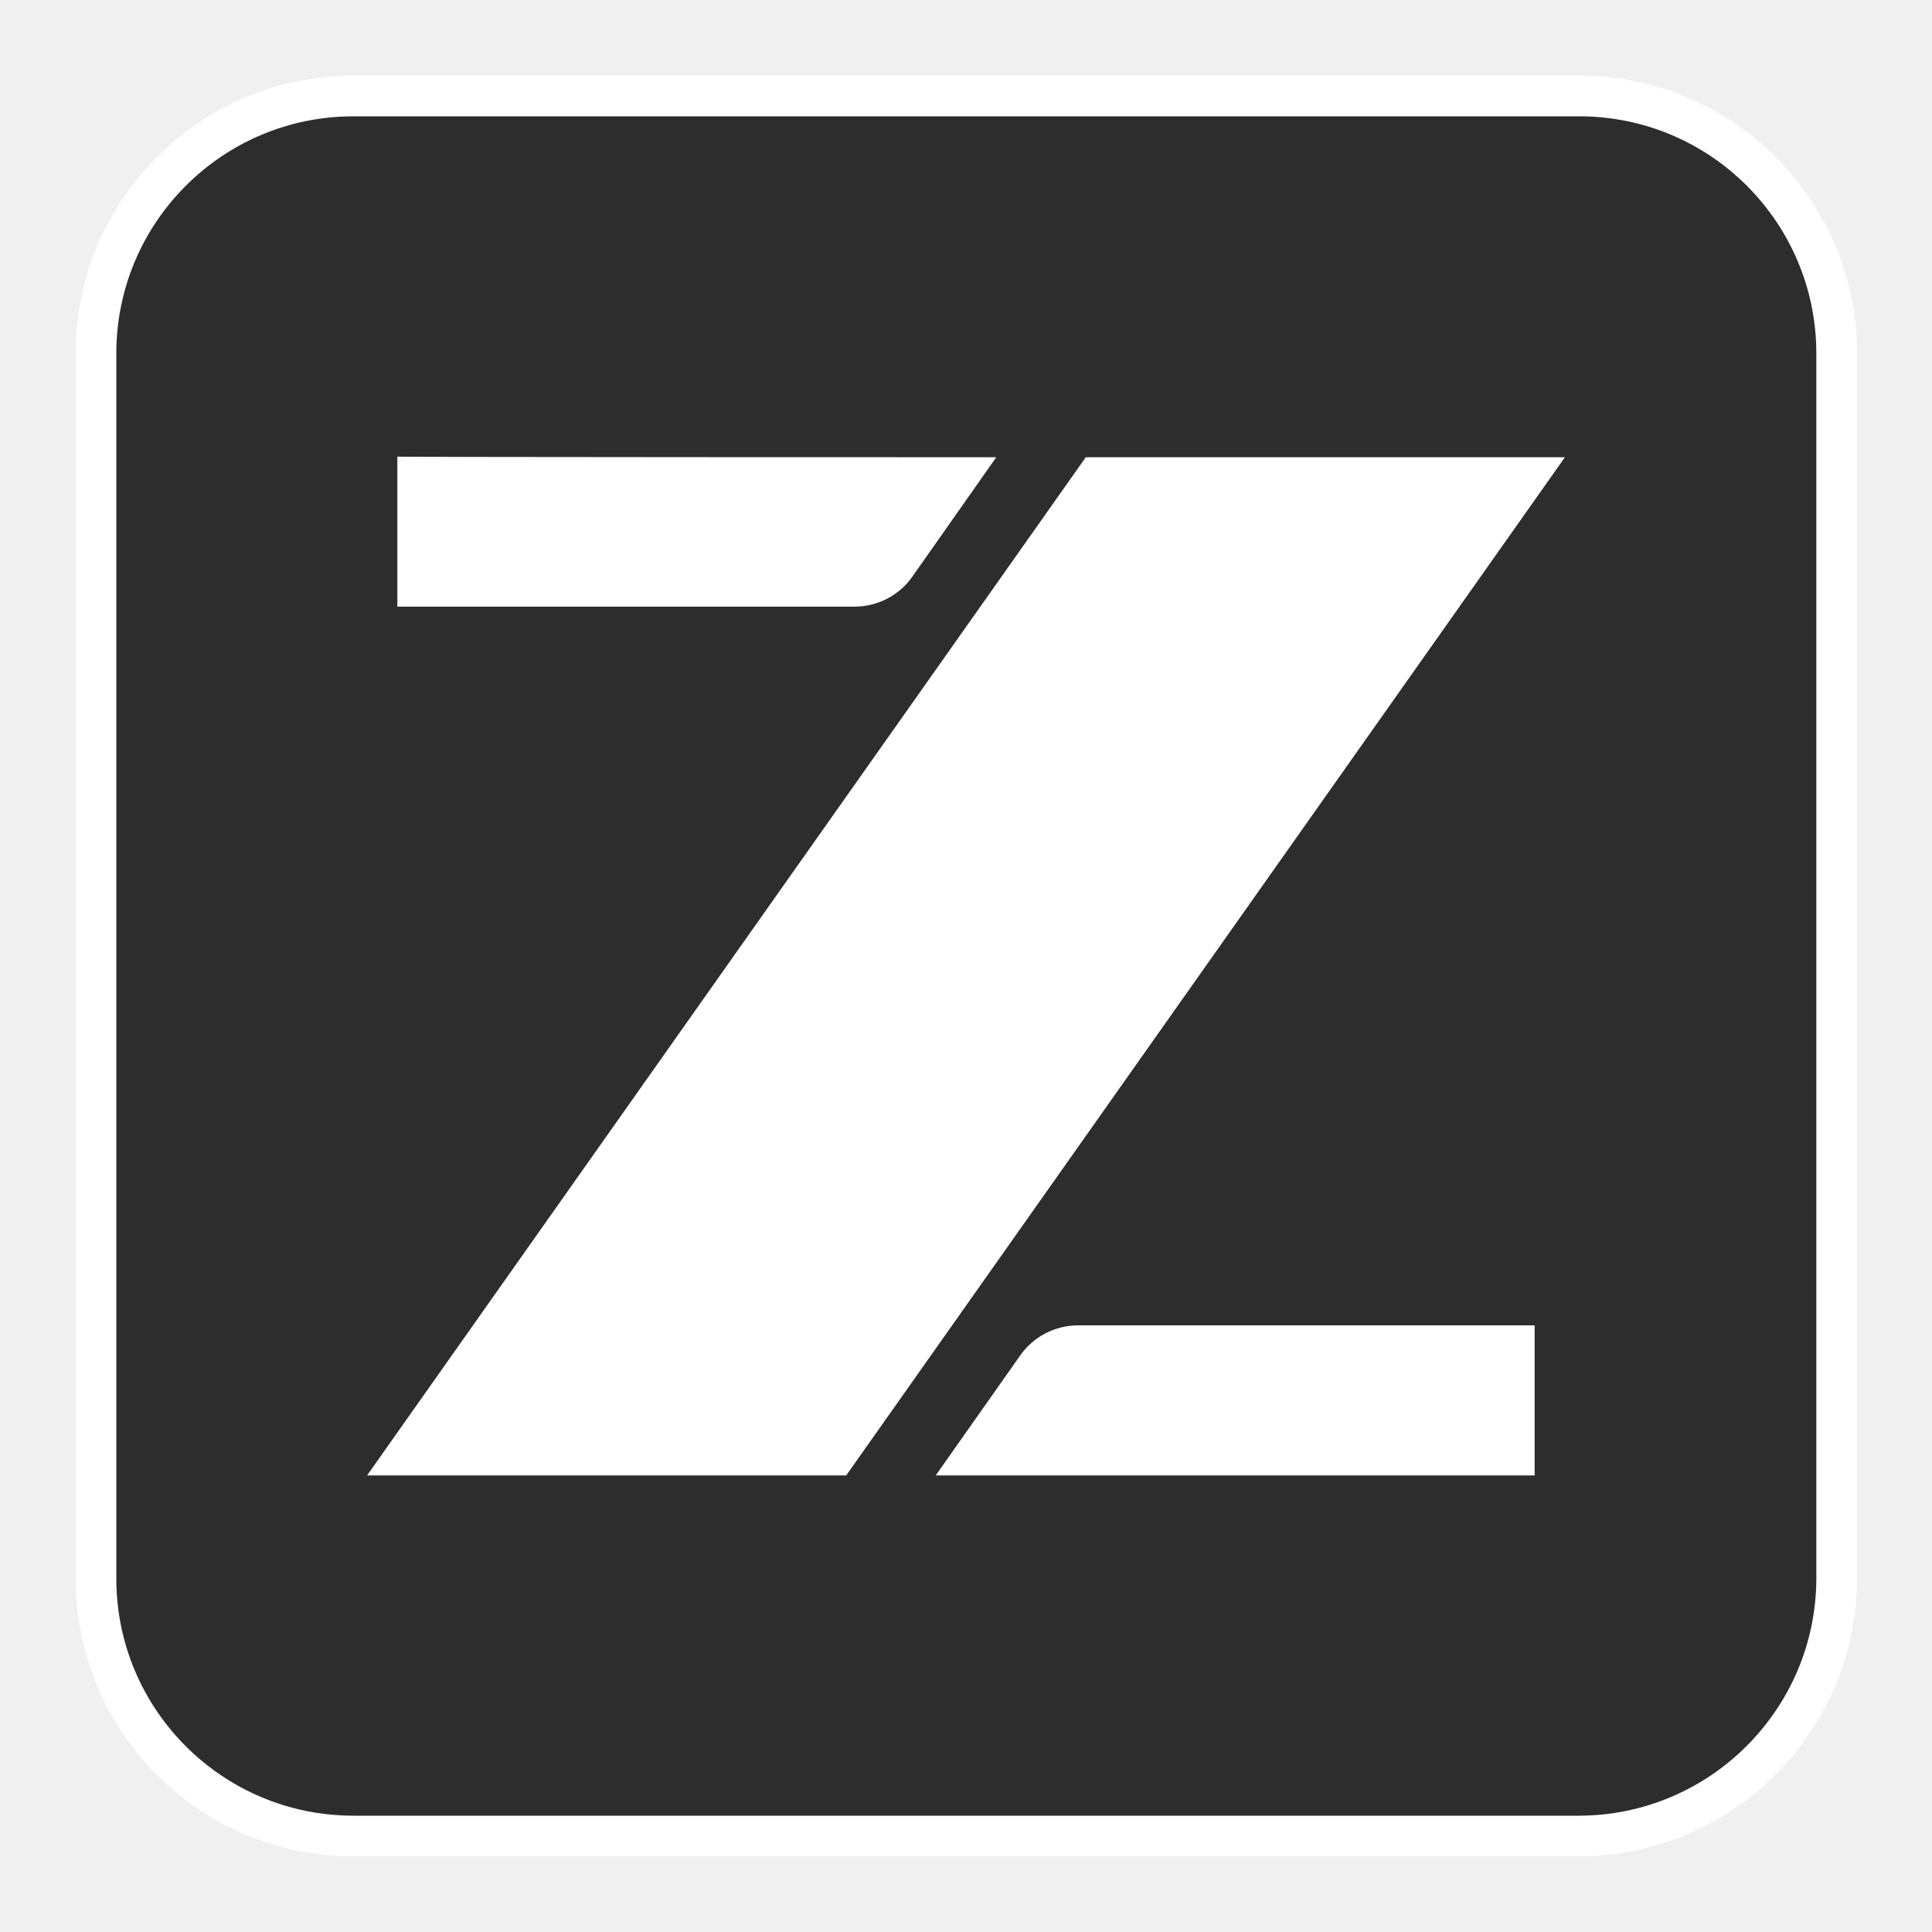
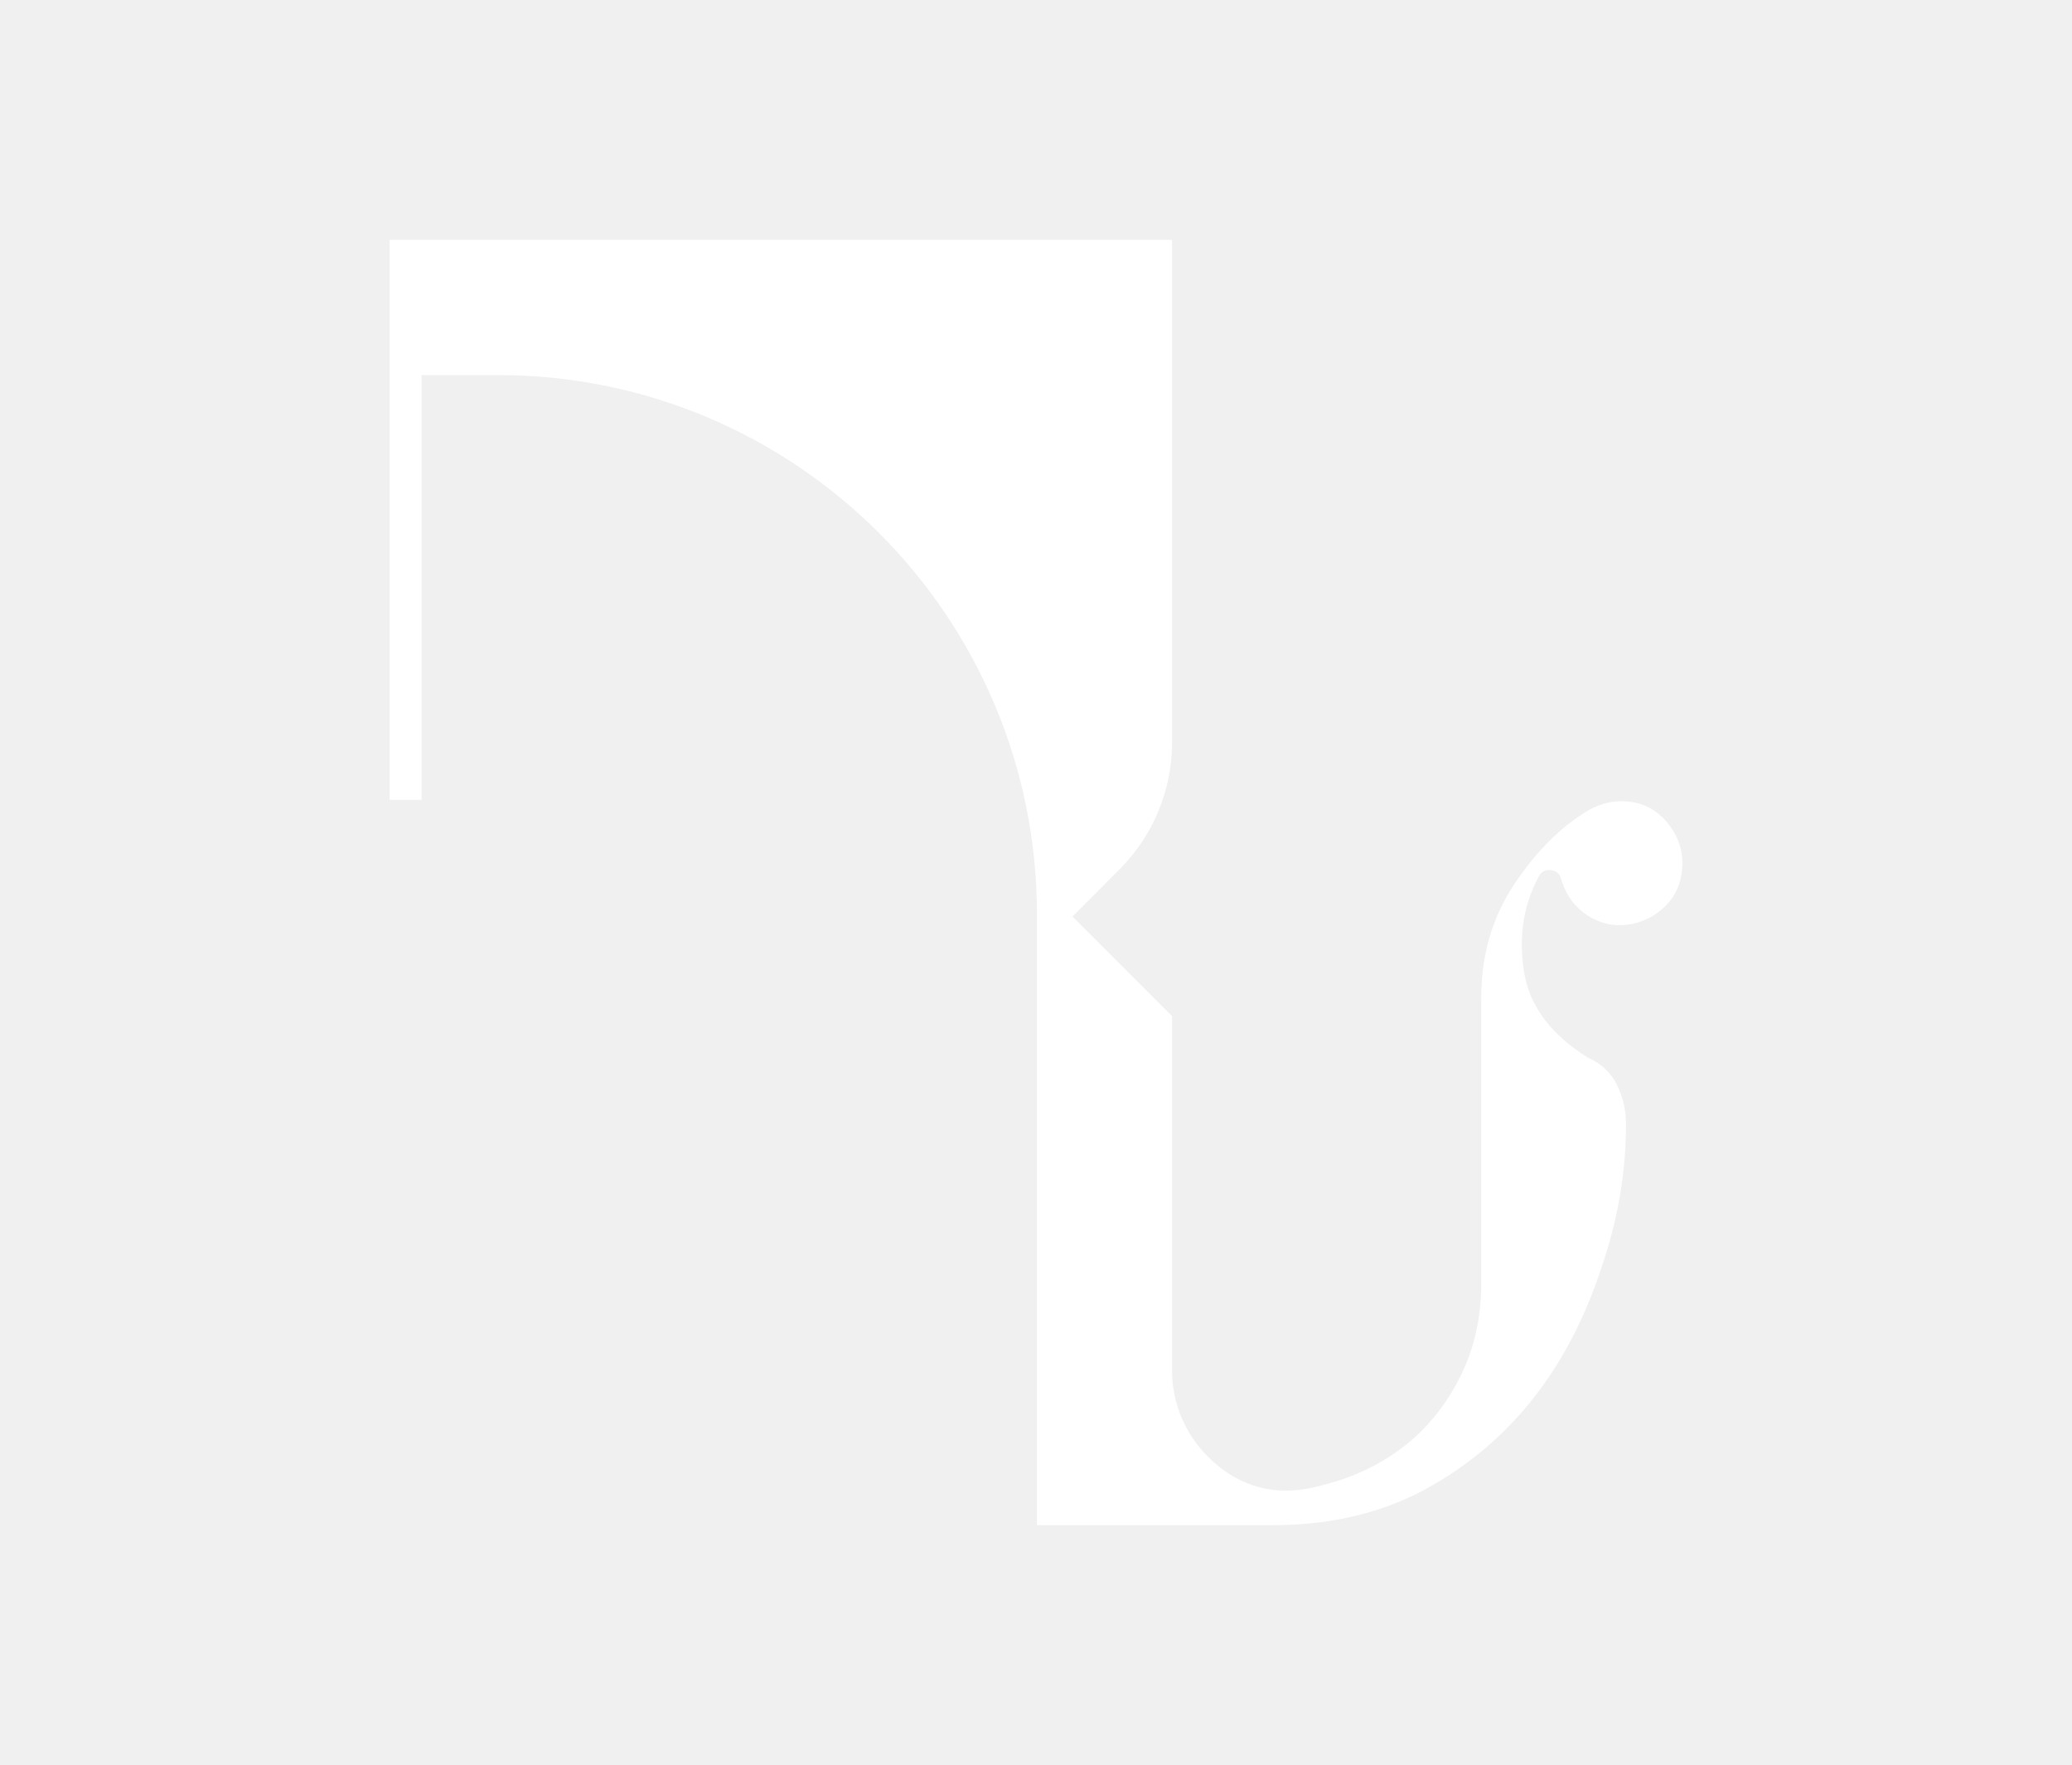
- <svg xmlns="http://www.w3.org/2000/svg" version="1.1" x="0px" y="0px" viewBox="0 0 30 30" style="enable-background:new 0 0 30 30;" xml:space="preserve">
+ <svg xmlns="http://www.w3.org/2000/svg" id="Layer_1" version="1.1" viewBox="0 0 551.4 469.57">
  <defs>
-     <style type="text/css">
-     .st194{fill:#2D2D2D;stroke:#FFFFFF;stroke-width:0.632;stroke-miterlimit:10;}
-     .st23{fill:#FFFFFF;}
- 
-     .z-breathe {
-       animation: breathe 2.5s ease-in-out infinite;
-     }
- 
-     @keyframes breathe {
-       0%, 100% { opacity: 0.7; }
-       50% { opacity: 1; }
-     }
-   </style>
+     <style>
+       .st0 {
+         fill: #fff;
+       }
+     </style>
  </defs>
-   <g>
-     <path class="st194" d="M24.51,28.51H5.49c-2.21,0-4-1.79-4-4V5.49c0-2.21,1.79-4,4-4h19.03c2.21,0,4,1.79,4,4v19.03     C28.51,26.72,26.72,28.51,24.51,28.51z" />
-     <g class="z-breathe">
-       <path class="st23" d="M15.47,7.1l-1.3,1.85c-0.2,0.29-0.54,0.47-0.9,0.47h-7.1V7.09C6.16,7.1,15.47,7.1,15.47,7.1z" />
-       <polygon class="st23" points="24.3,7.1 13.14,22.91 5.7,22.91 16.86,7.1" />
-       <path class="st23" d="M14.53,22.91l1.31-1.86c0.2-0.29,0.54-0.47,0.9-0.47h7.09v2.33H14.53z" />
-     </g>
-   </g>
+   <path class="st0" d="M447.72,229.51c0,6.3-2.72,11.08-8.16,14.35-2.81,1.53-5.64,2.28-8.47,2.28-2.19,0-4.24-.42-6.21-1.3-4.78-2.17-7.94-5.86-9.46-11.1-.44-1.5-1.53-2.28-3.27-2.28-1.08,0-1.95.55-2.61,1.64-3.03,5.66-4.55,11.65-4.55,17.95,0,2.61.2,5.22.64,7.83,1.53,8.93,7.19,16.43,16.98,22.53,3.47,1.53,6.04,3.91,7.67,7.16,1.61,3.27,2.43,6.77,2.43,10.46,0,12.85-2.17,25.56-6.52,38.18-8.91,27.2-24.59,46.9-47.01,59.08-11.3,6.08-24.25,9.24-38.82,9.46h-64.41v-162.48c0-79.26-64.23-143.49-143.47-143.49h-20.27v113.01h-8.53V63.82h208.23v133.7c0,12.67-5.04,24.83-14,33.78l-12.51,12.54,26.51,26.51v94.25c0,3.2.47,6.3,1.33,9.22,2.12,7.15,6.22,11.73,8.15,13.66,1.79,1.79,6.71,6.58,14.55,8.39,7.69,1.78,14.33-.19,19.56-1.75.75-.22,2.97-.9,5.75-2.09,13.27-5.66,22.84-15.23,28.72-28.72,2.83-6.74,4.22-14.04,4.22-21.87v-76.06c0-11.3,2.94-21.38,8.82-30.18,5.88-8.82,12.51-15.39,19.9-19.74,2.83-1.53,5.66-2.3,8.49-2.3,6.1,0,10.77,2.74,14.04,8.18,1.53,2.61,2.28,5.33,2.28,8.16h0Z" />
</svg>
